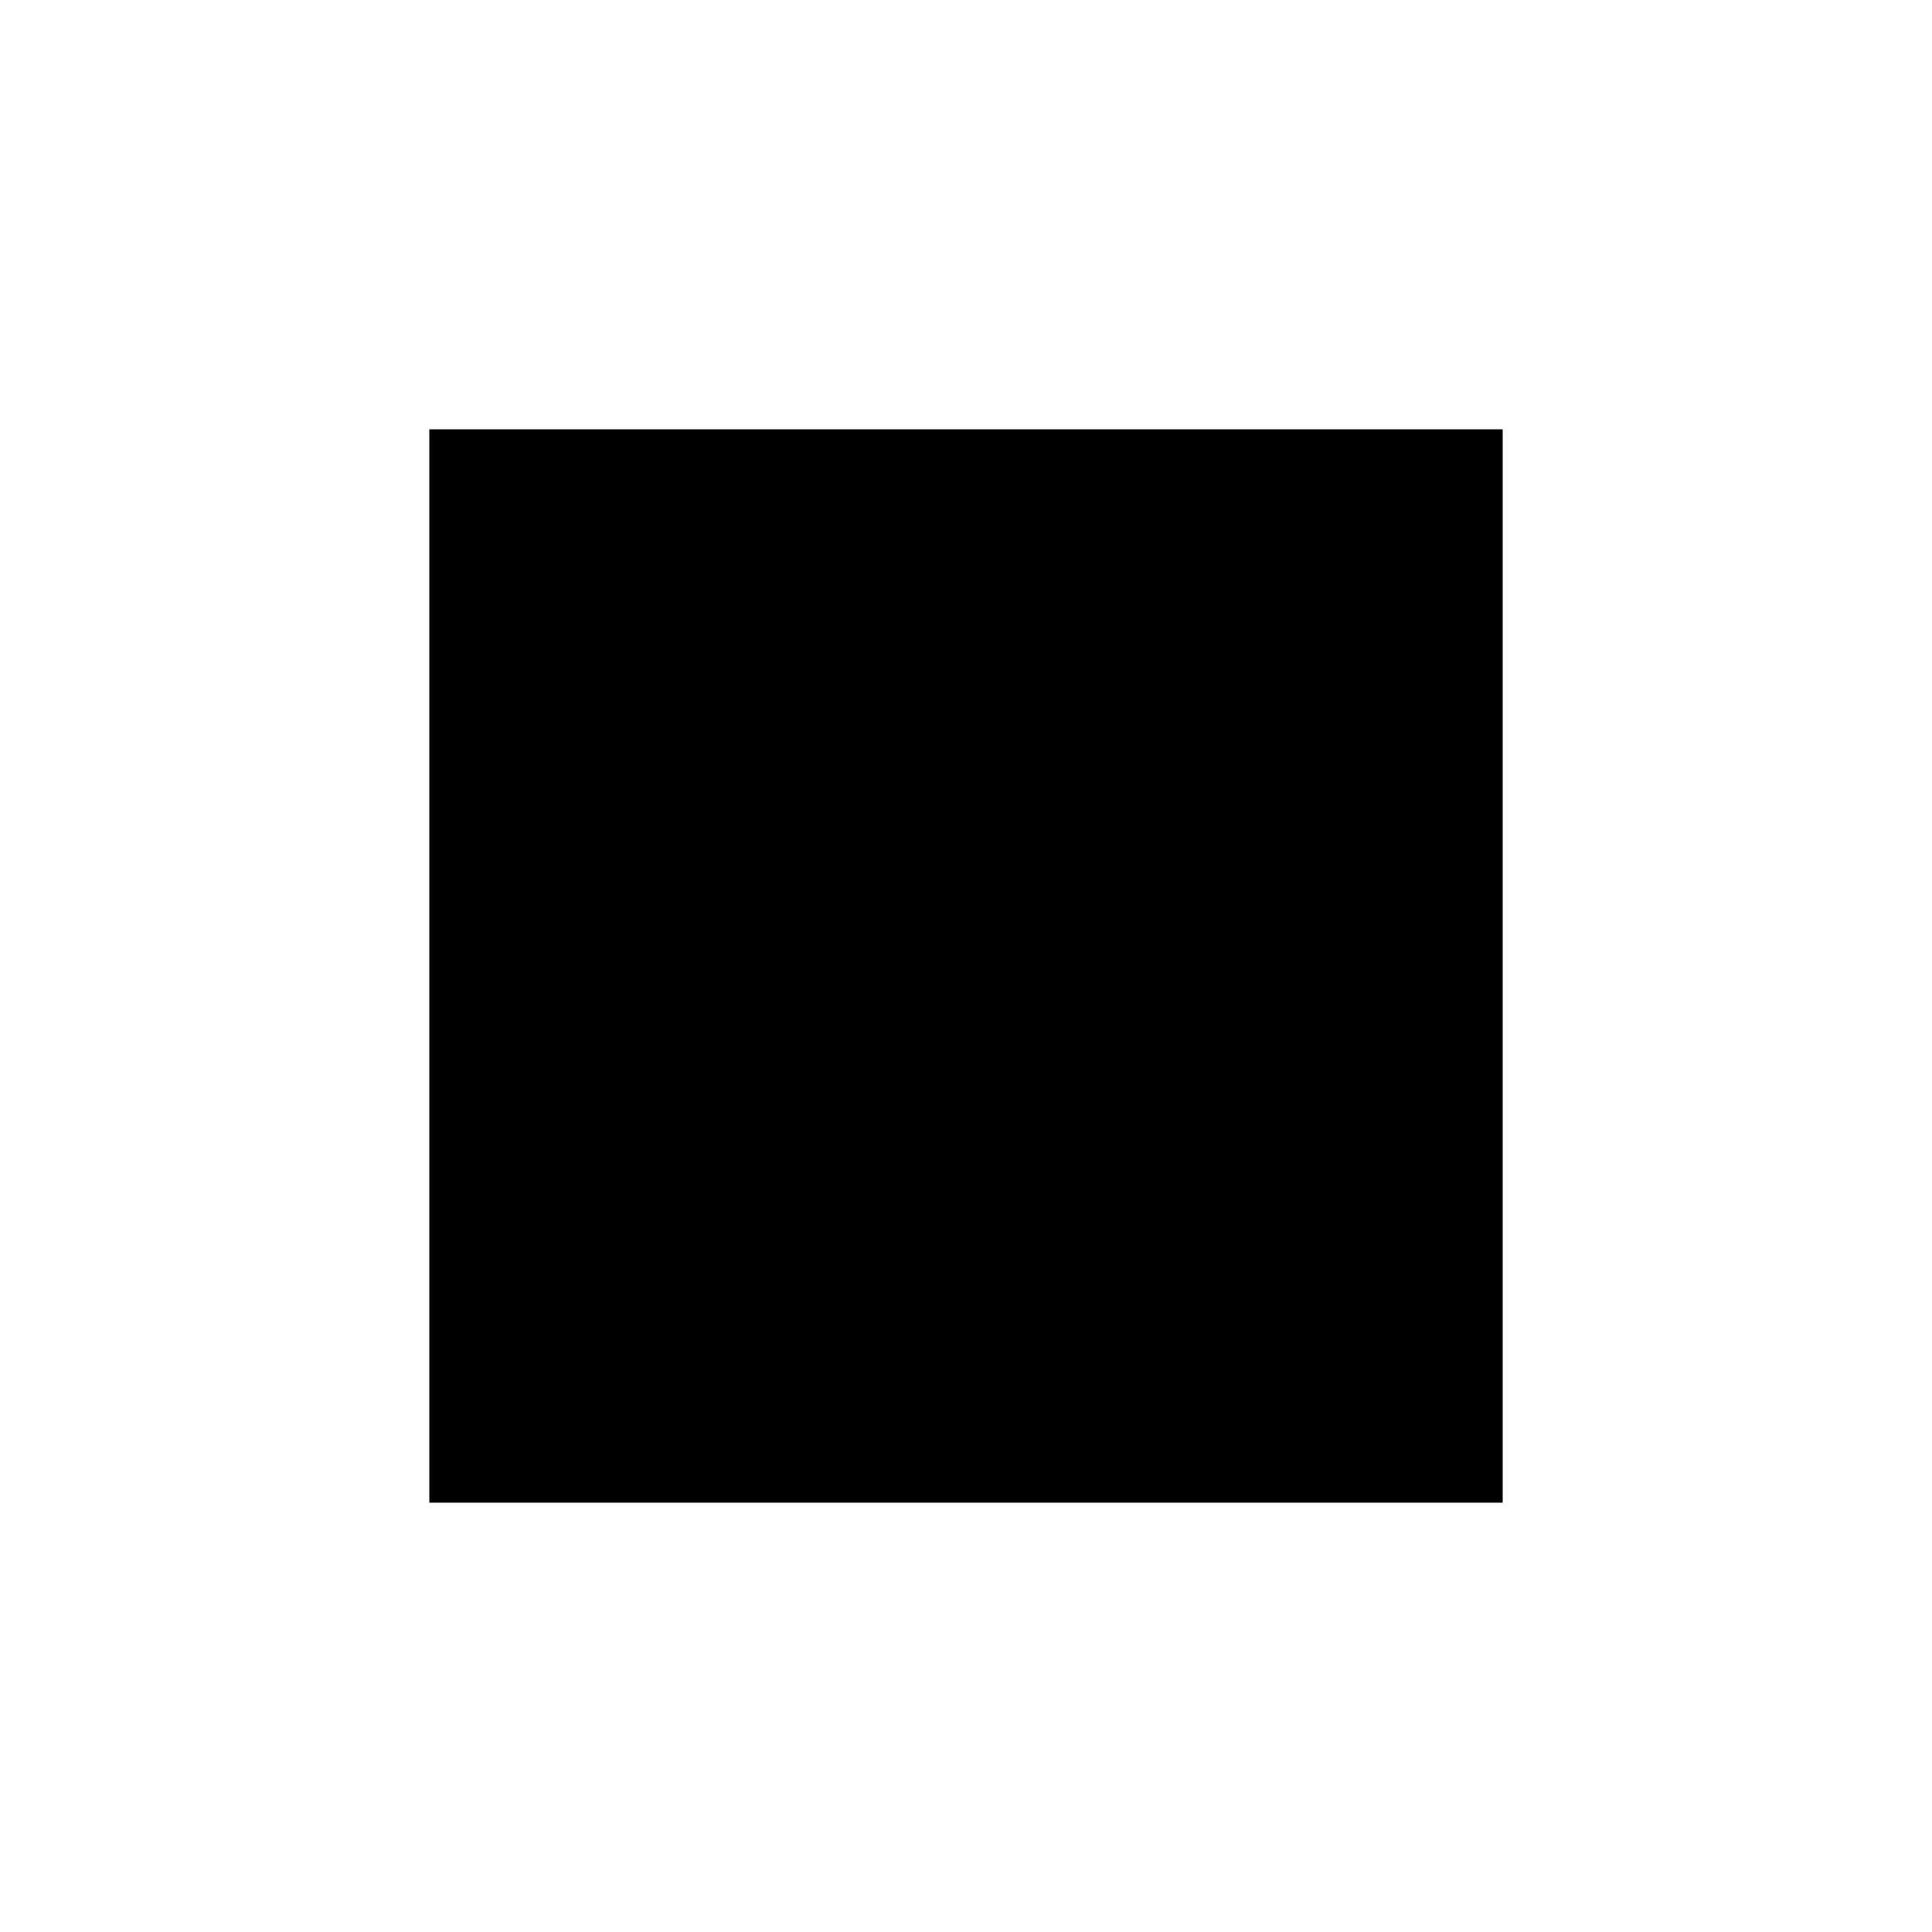
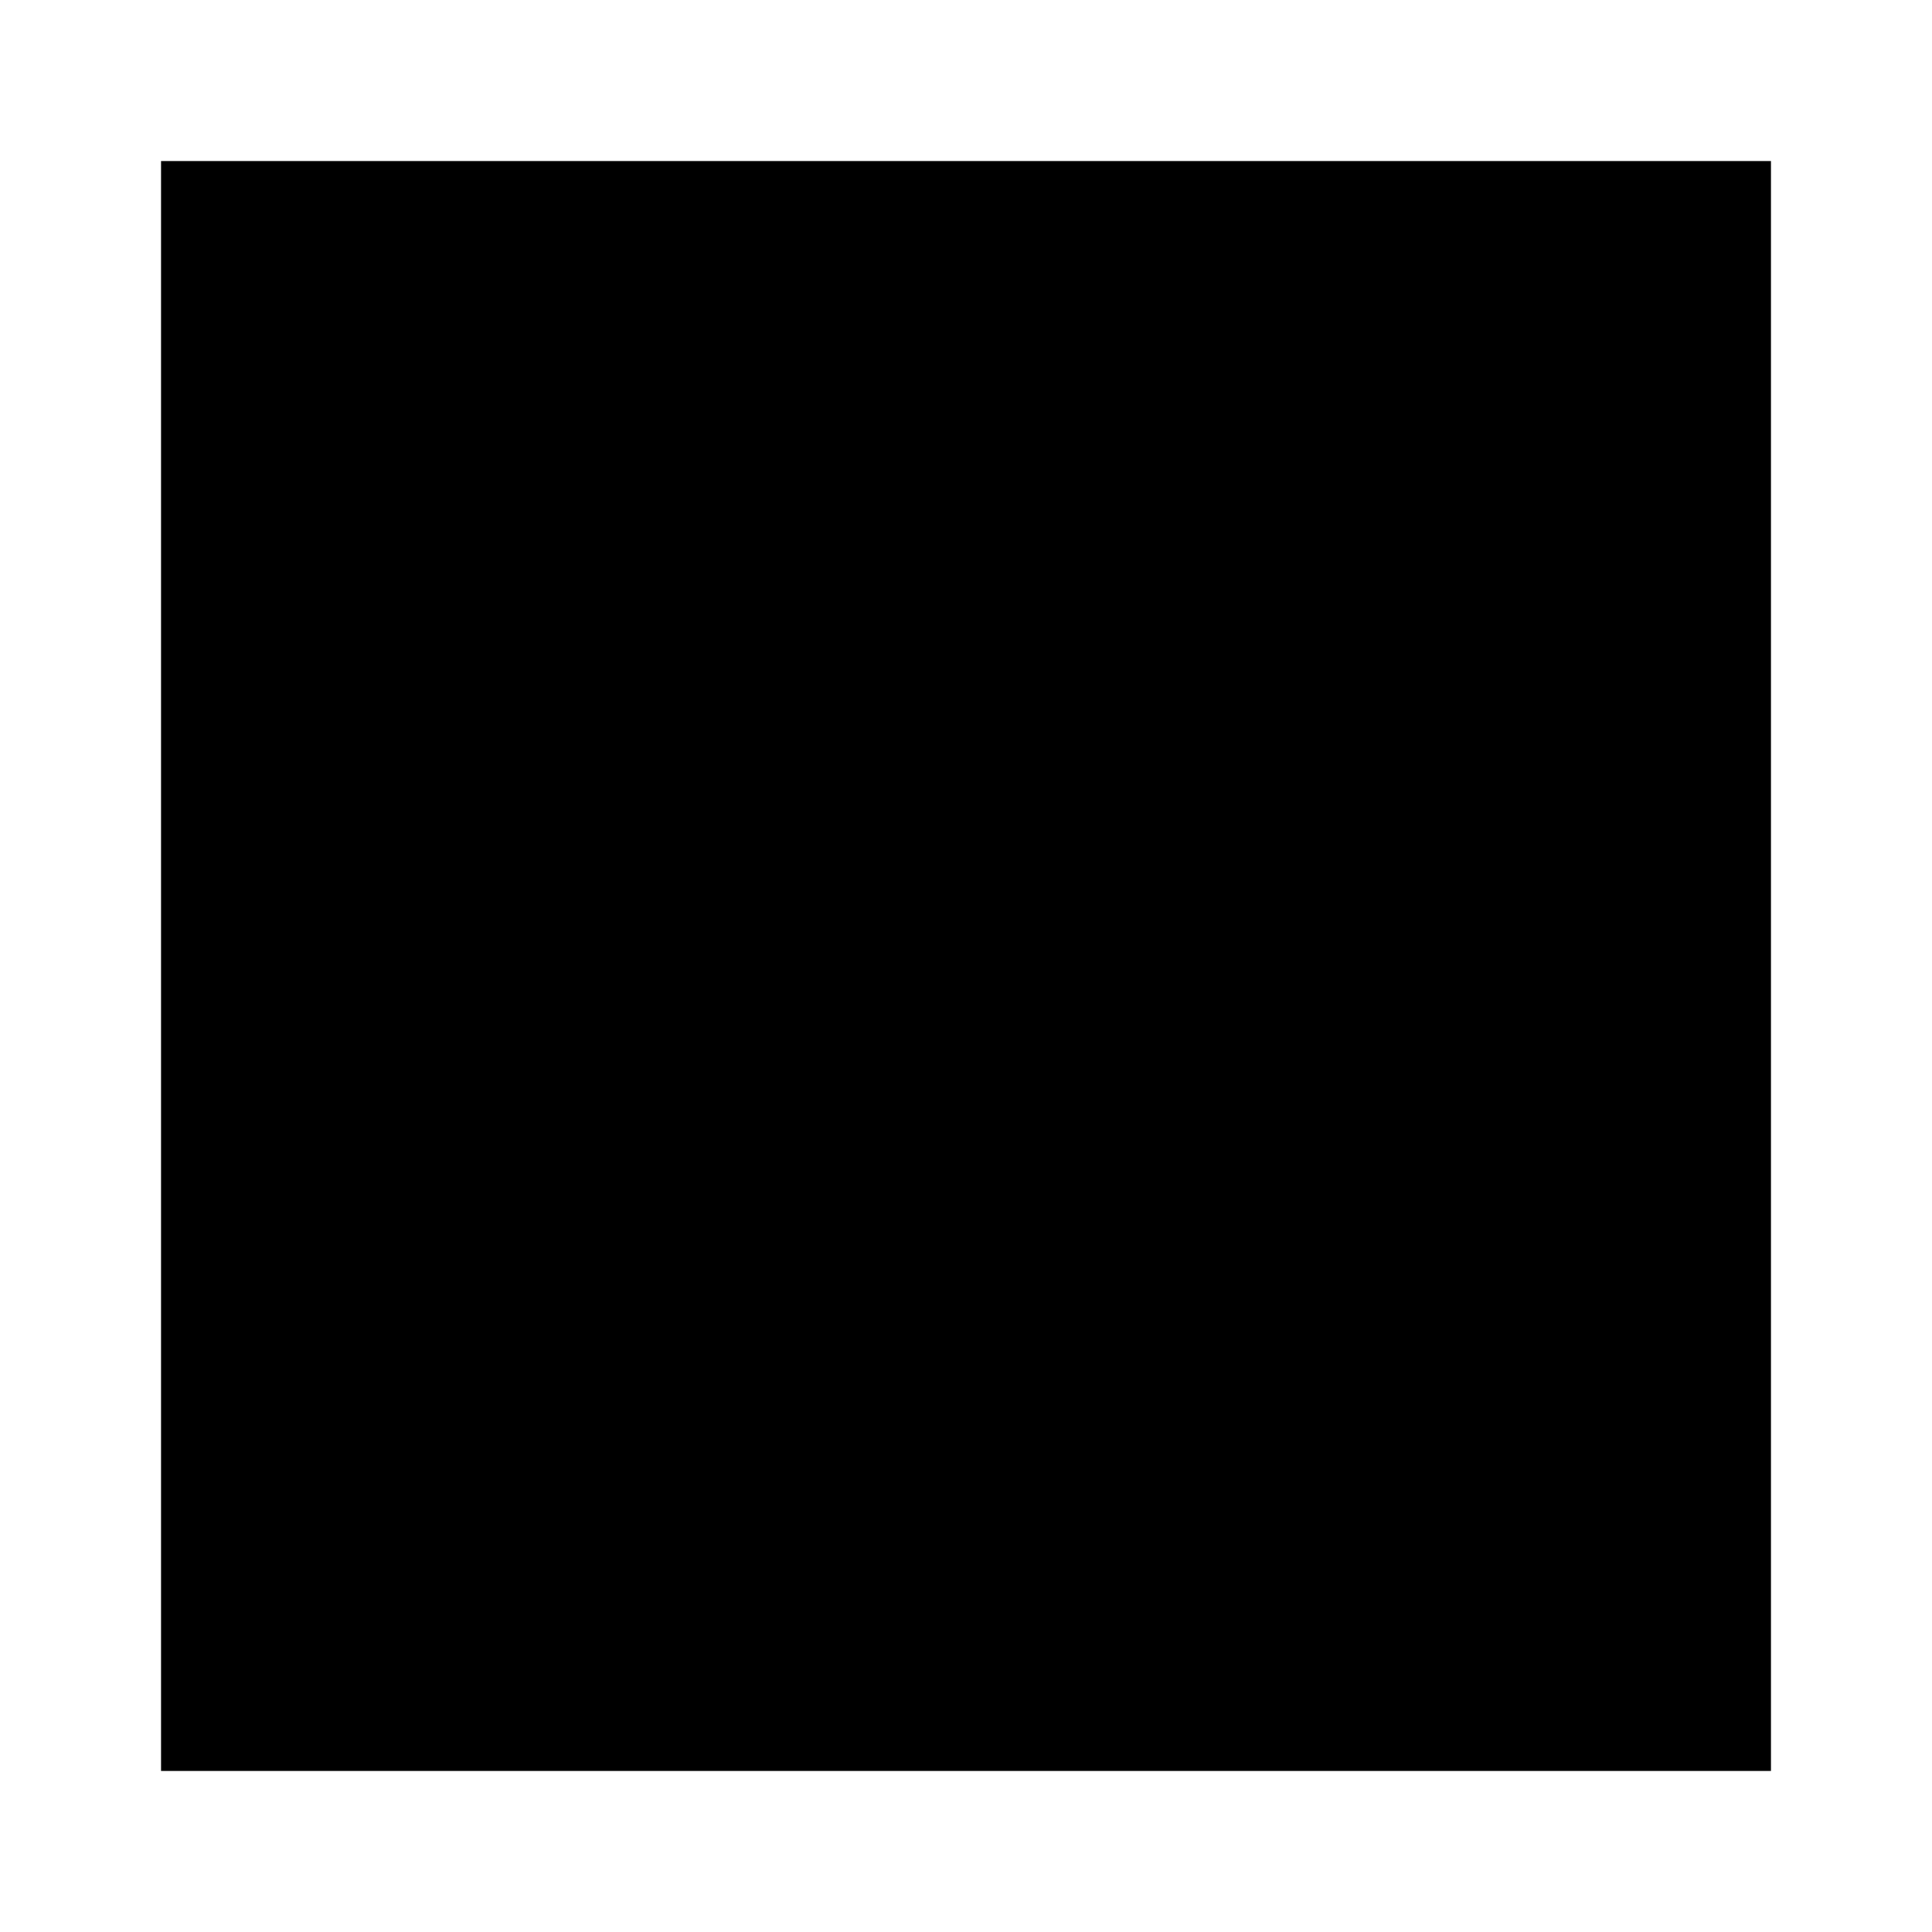
- <svg xmlns="http://www.w3.org/2000/svg" version="1.1" viewBox="-4 -4 18 18" width="128" height="128">
-   <rect x="-5" y="-5" width="20" height="20" style="fill:#fff" />
+ <svg xmlns="http://www.w3.org/2000/svg" version="1.1" viewBox="-1 -1 12 12" width="128" height="128">
+   <rect x="-2" y="-2" width="14" height="14" style="fill:#fff" />
  <path style="fill-rule:evenodd" d="M0 0h10v10h-10z" />
</svg>
